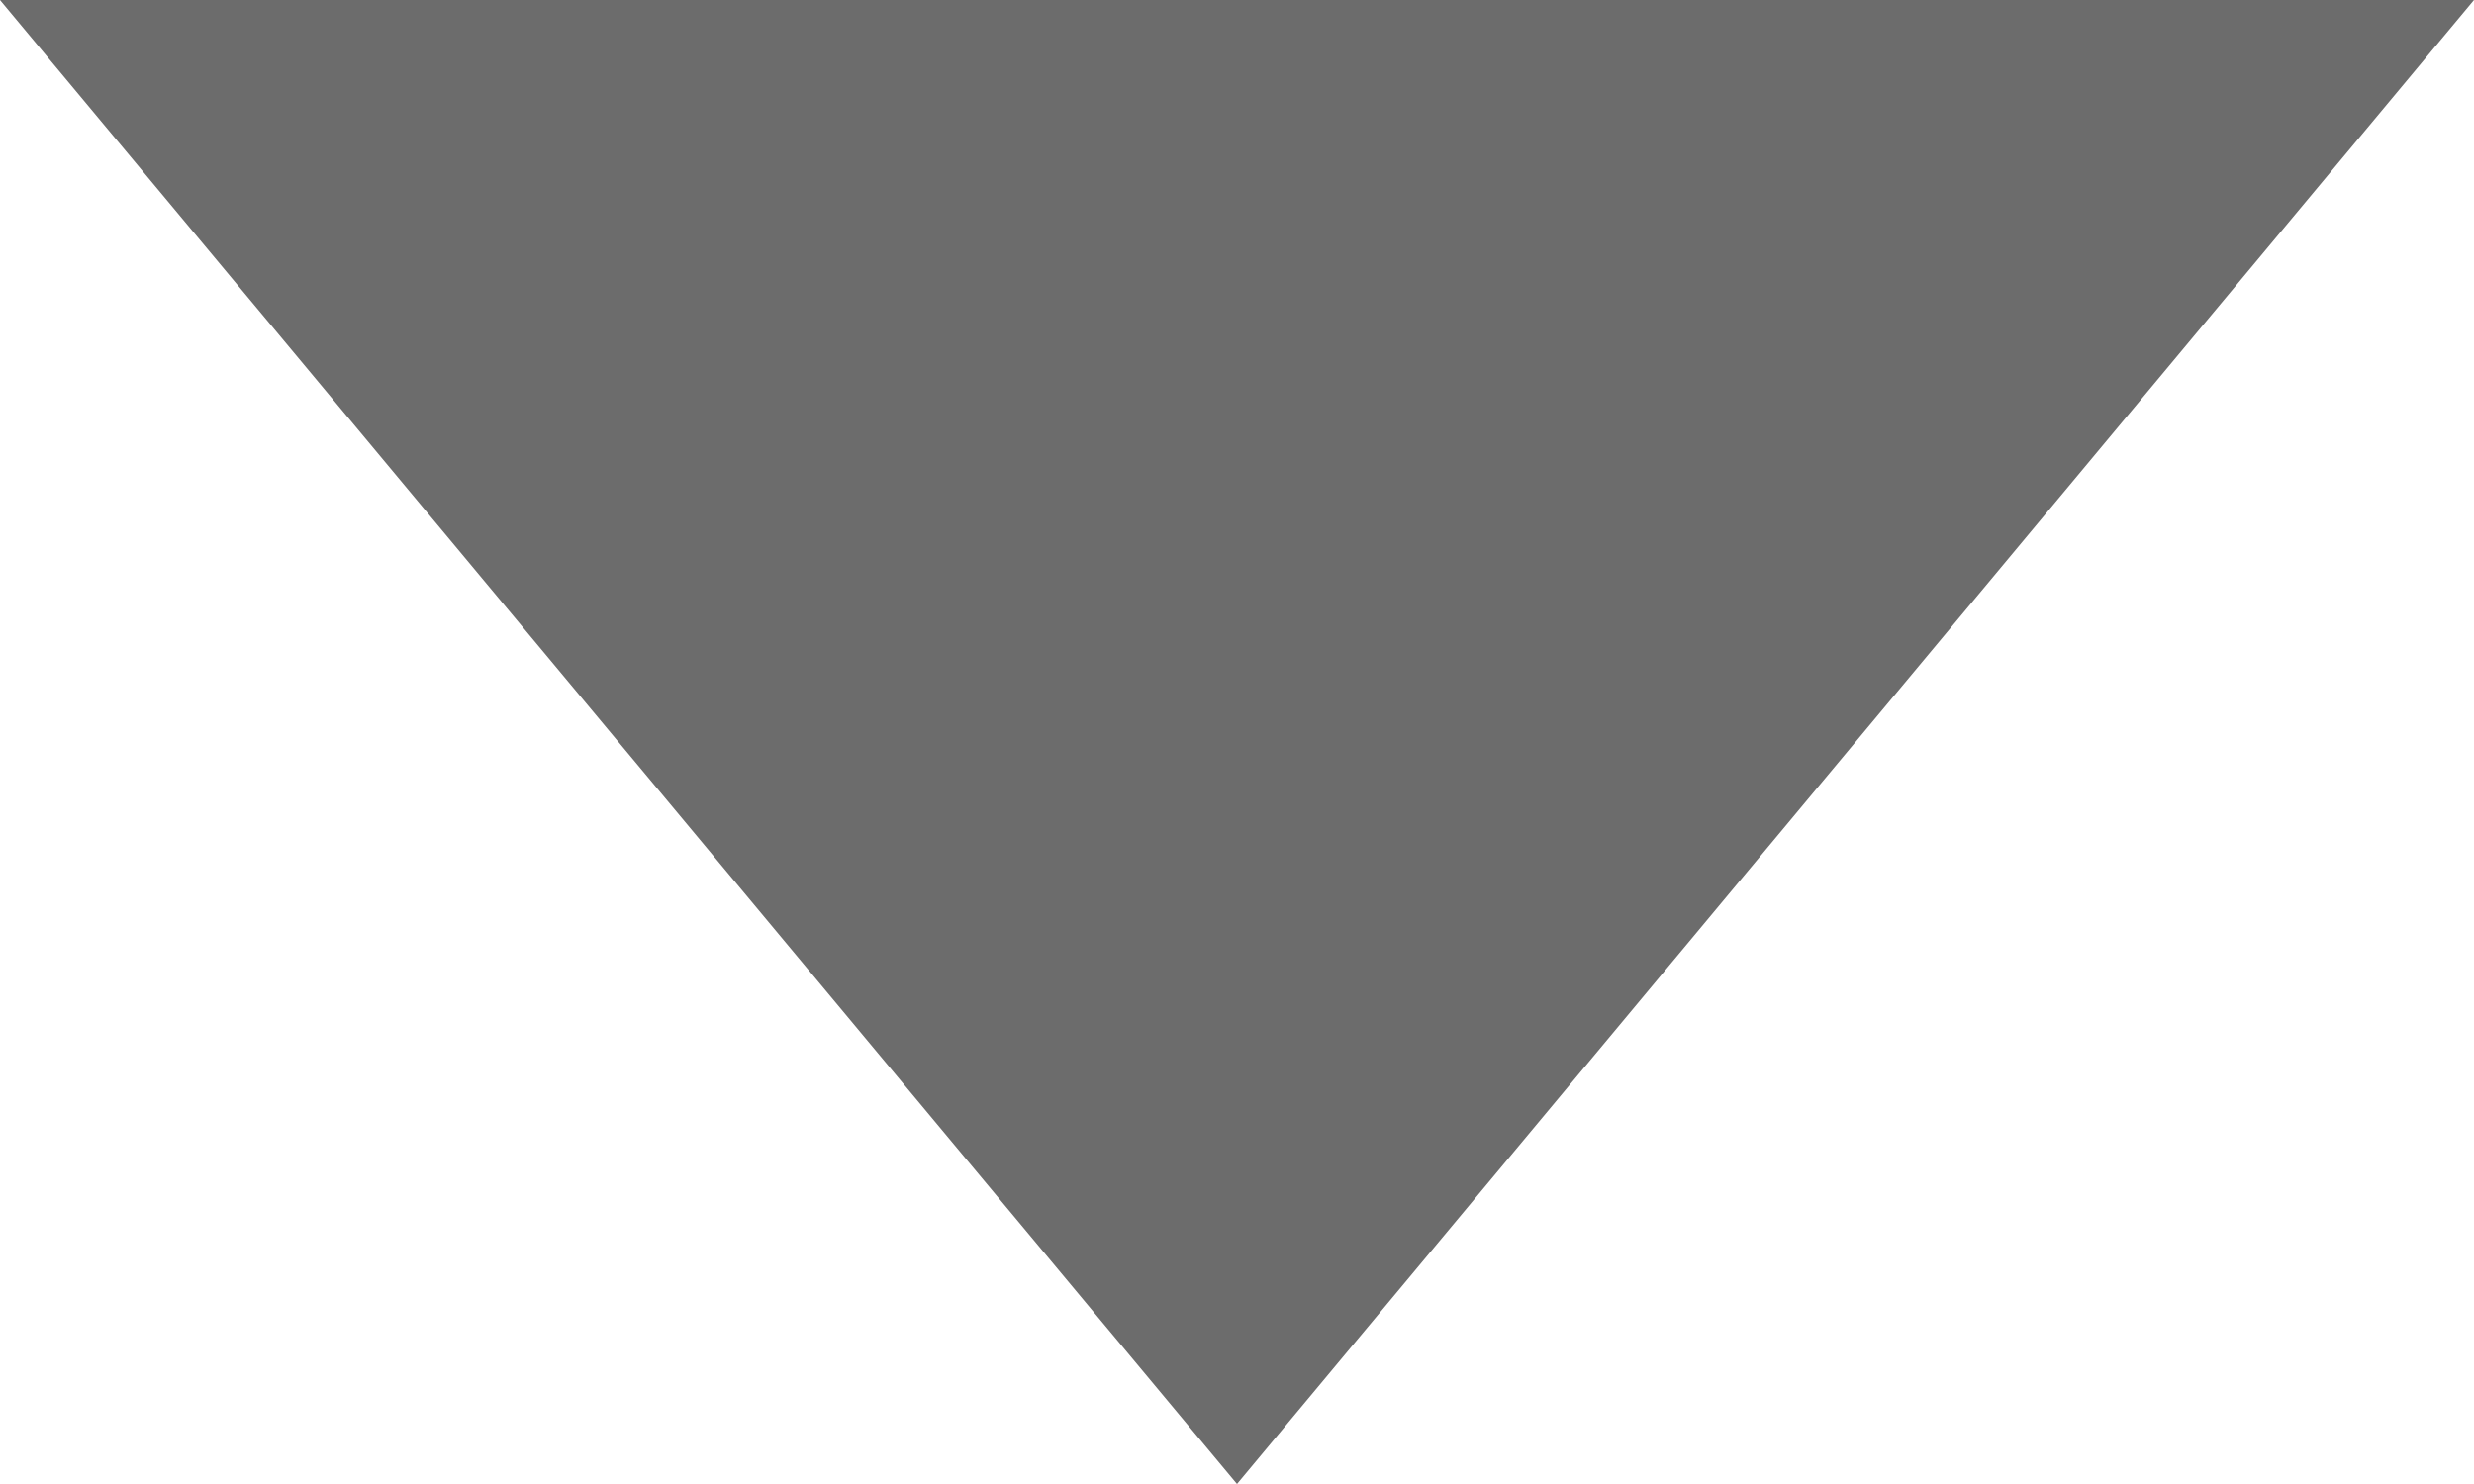
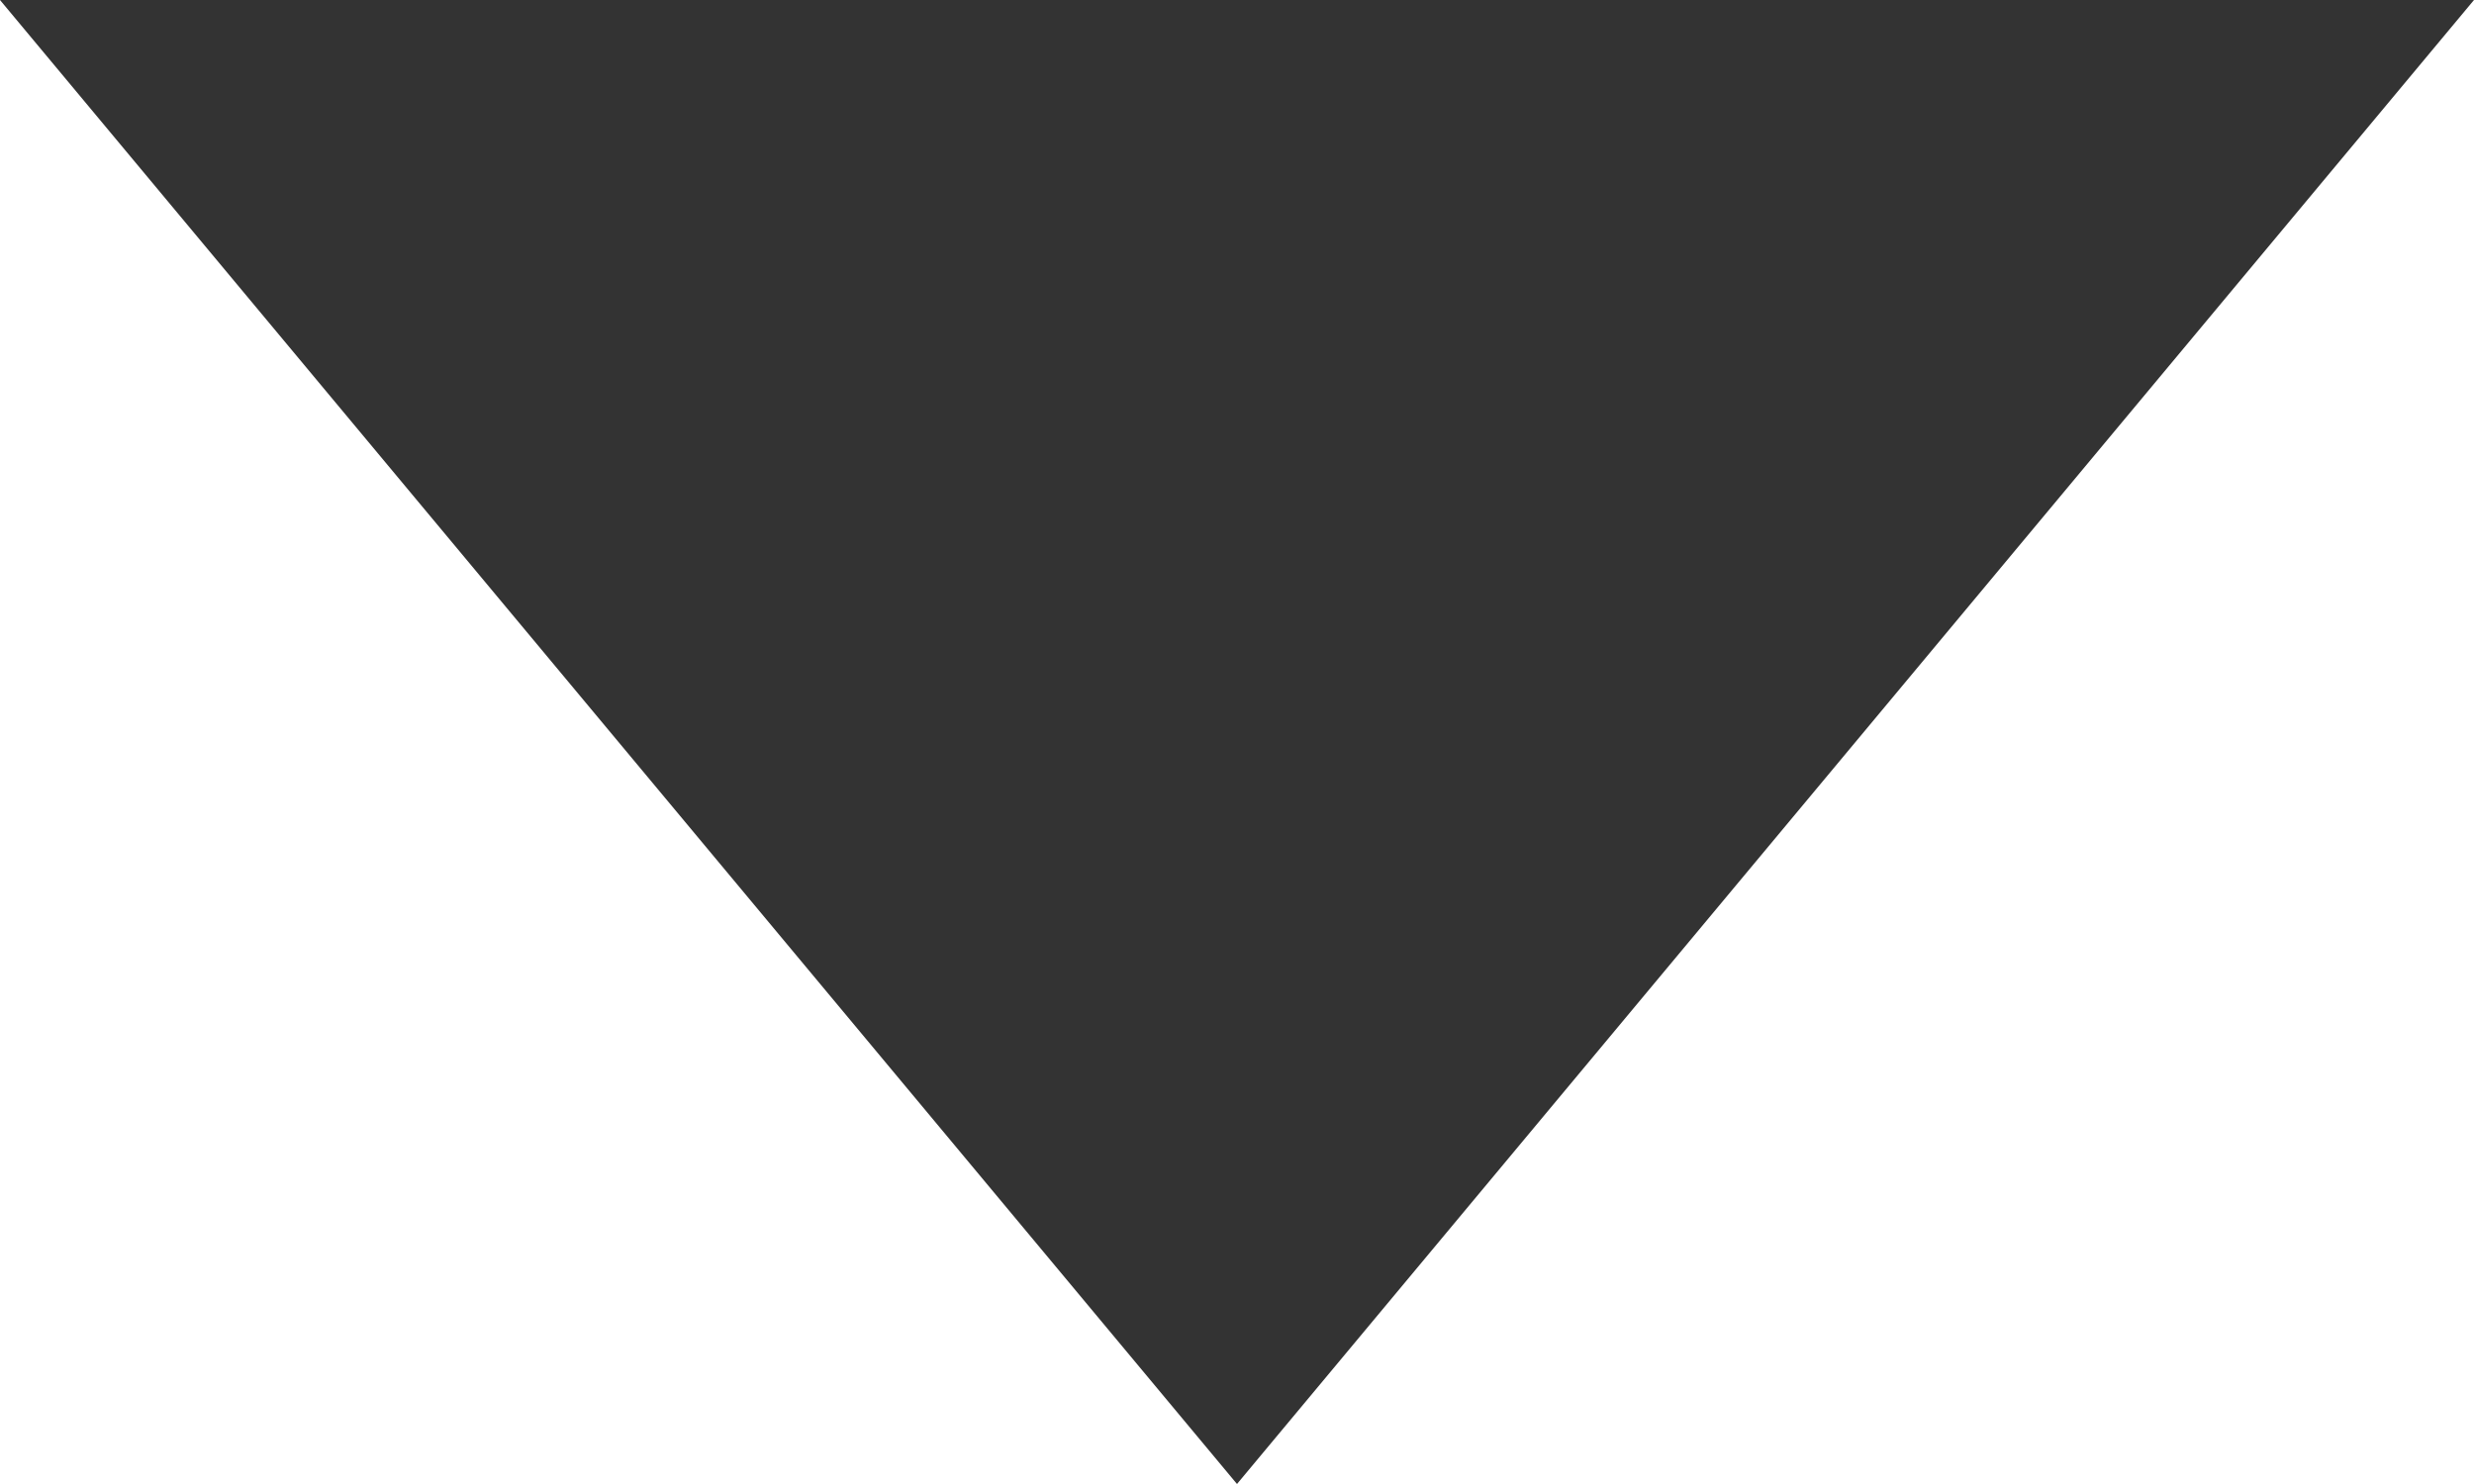
<svg xmlns="http://www.w3.org/2000/svg" width="10px" height="6px" viewBox="0 0 10 6" version="1.1">
  <g id="Web-English-home" stroke="none" stroke-width="1" fill="none" fill-rule="evenodd" opacity="0.8">
-     <g id="未苒网络科技-首页" transform="translate(-704, -48)" fill="#474747" fill-rule="nonzero">
+     <g id="未苒网络科技-首页" transform="translate(-704, -48)" fill="currentColor" fill-rule="nonzero">
      <g id="Menu" transform="translate(410, 39)">
        <polygon id="Triangle" transform="translate(299, 12) scale(1, -1) translate(-299, -12) " points="299 9 304 15 294 15" />
      </g>
    </g>
  </g>
</svg>
